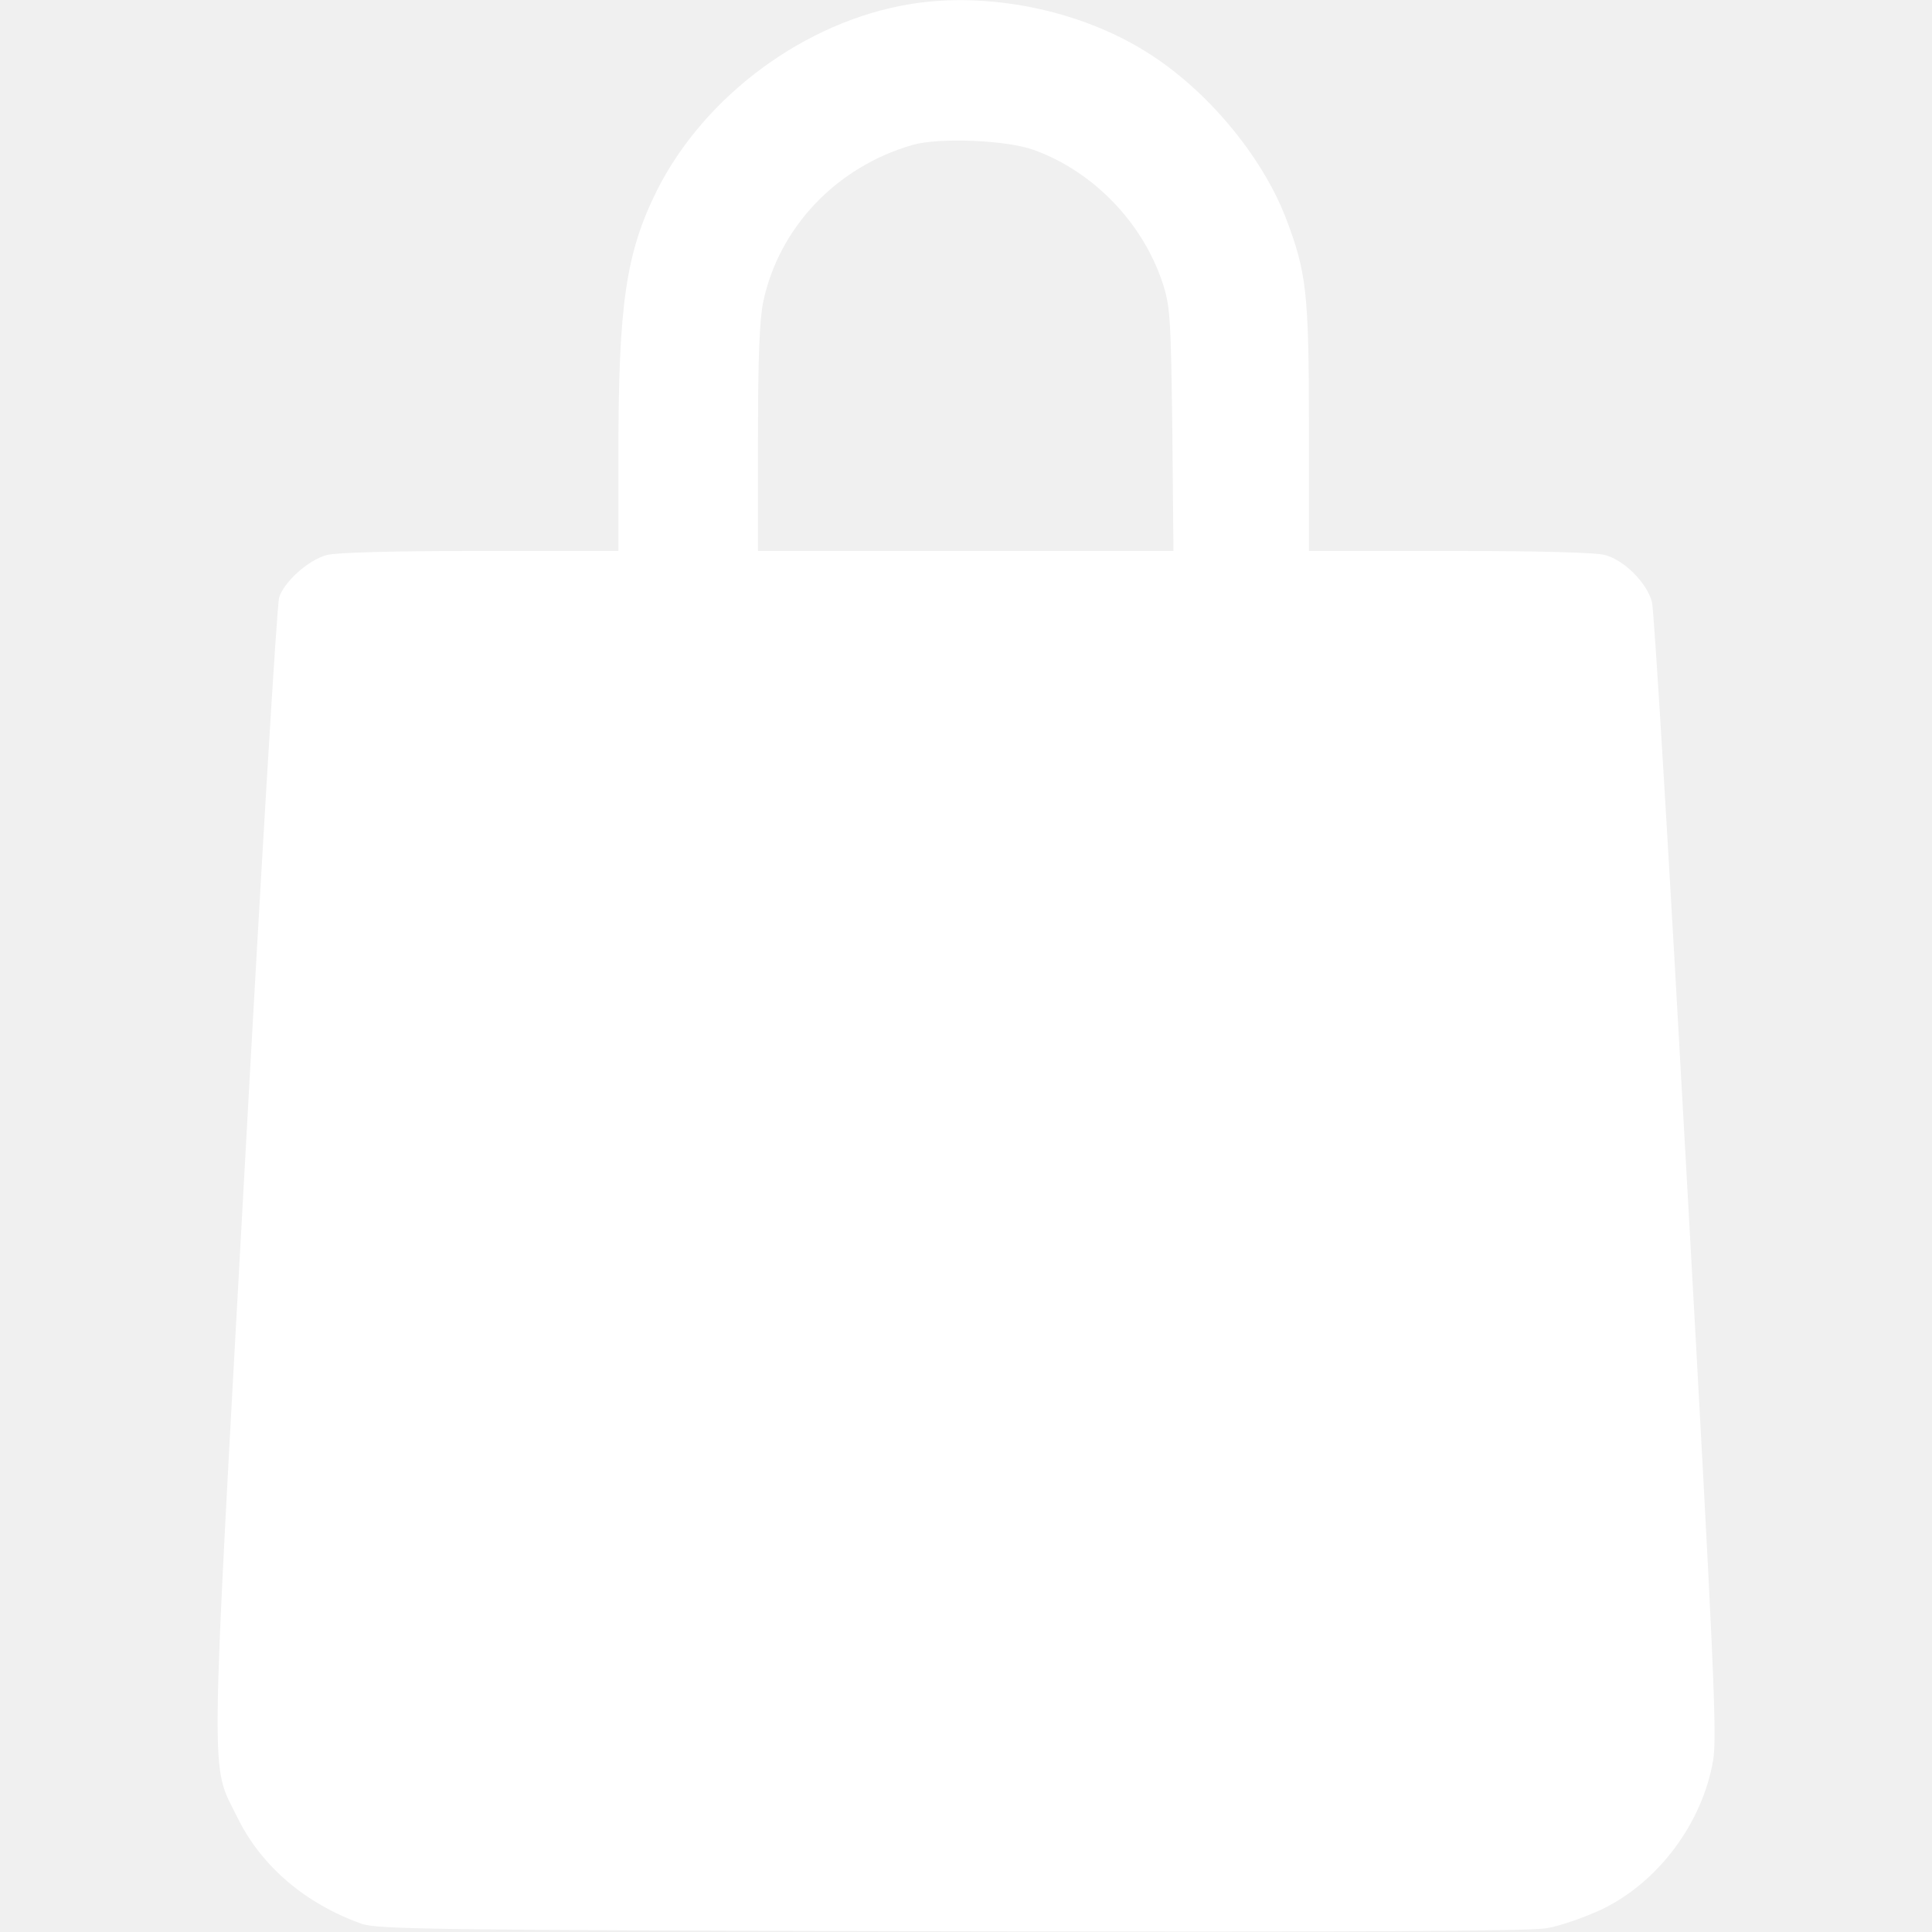
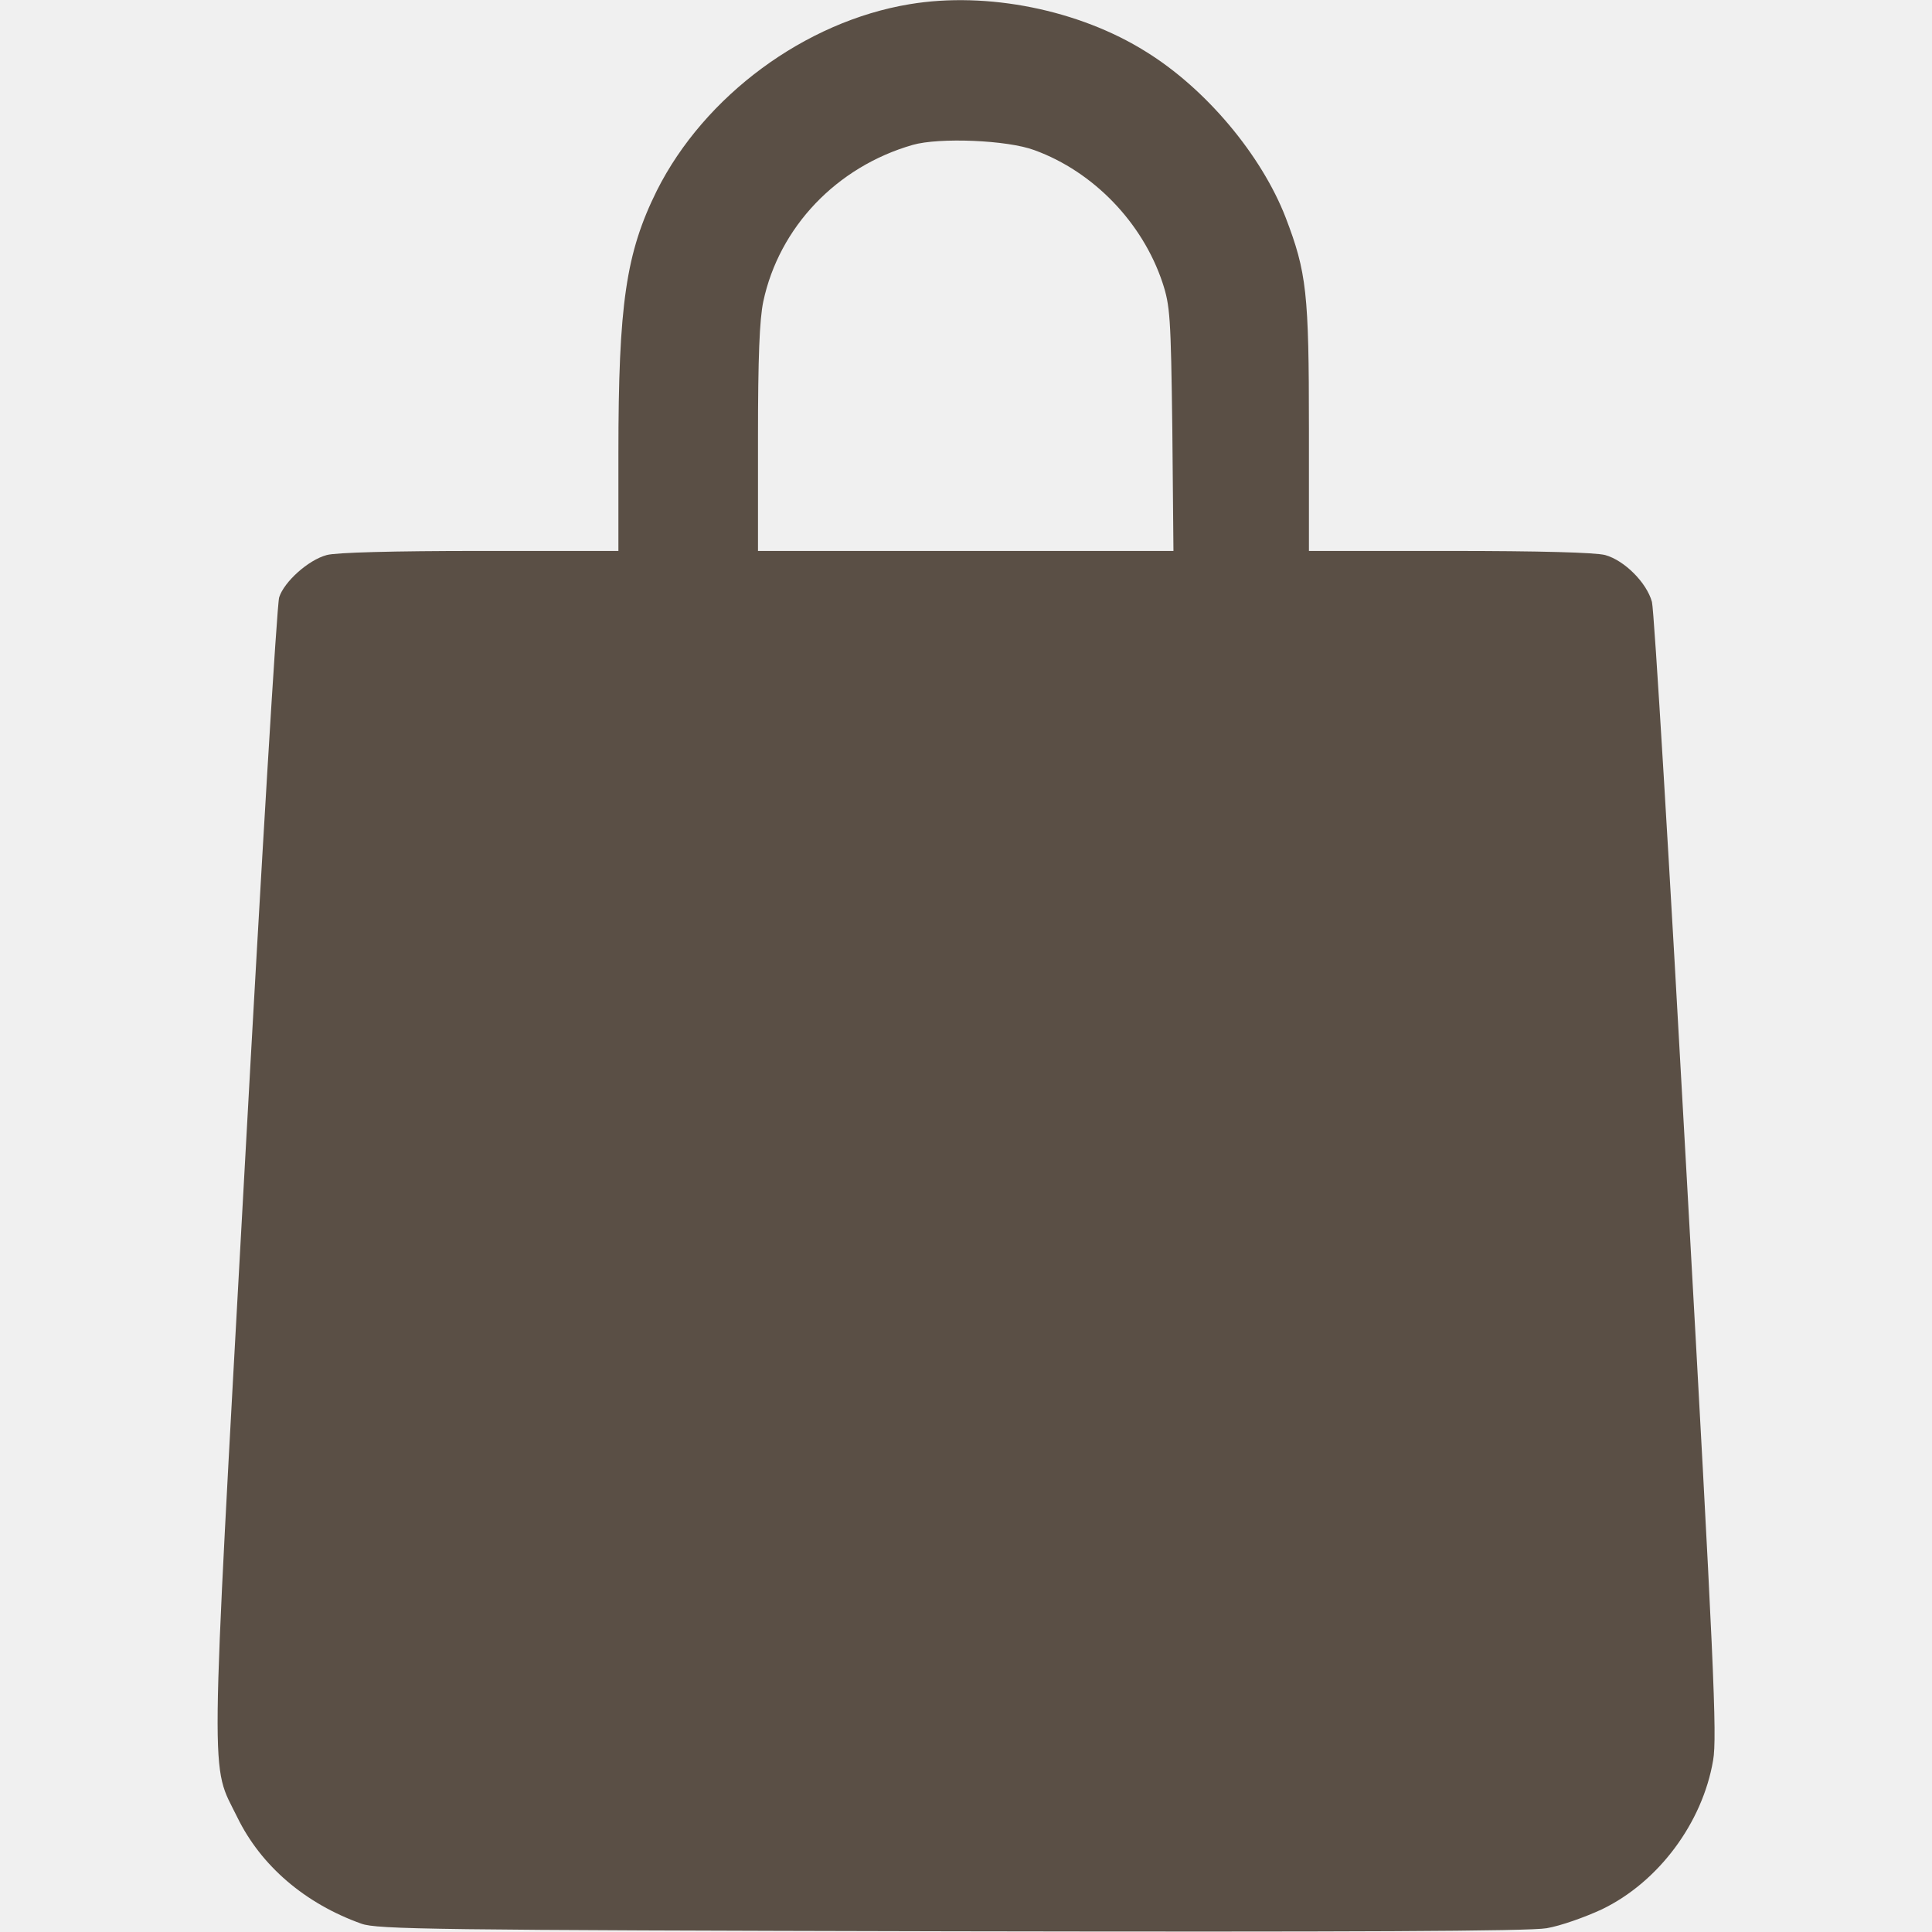
<svg xmlns="http://www.w3.org/2000/svg" width="24" height="24" viewBox="0 0 24 24" fill="none">
-   <path d="M11.301 0.052C9.998 0.267 8.751 1.191 8.16 2.367C7.776 3.141 7.682 3.778 7.682 5.634V6.844H5.962C4.888 6.844 4.171 6.863 4.059 6.895C3.829 6.956 3.529 7.228 3.468 7.42C3.44 7.505 3.248 10.711 3.037 14.555C2.606 22.378 2.61 21.886 2.948 22.575C3.243 23.18 3.792 23.648 4.49 23.897C4.687 23.967 5.371 23.977 11.807 23.991C16.795 24 18.998 23.991 19.213 23.953C19.382 23.925 19.687 23.817 19.898 23.719C20.601 23.381 21.149 22.645 21.281 21.867C21.332 21.577 21.29 20.648 20.952 14.602C20.741 10.786 20.549 7.58 20.521 7.477C20.456 7.238 20.179 6.961 19.94 6.895C19.818 6.863 19.134 6.844 18.009 6.844H16.26V5.32C16.26 3.638 16.232 3.384 15.97 2.7C15.67 1.927 14.981 1.102 14.235 0.642C13.406 0.122 12.262 -0.108 11.301 0.052ZM12.852 1.866C13.584 2.133 14.193 2.766 14.441 3.511C14.535 3.797 14.545 3.928 14.563 5.33L14.577 6.844H11.999H9.416V5.447C9.416 4.434 9.435 3.97 9.482 3.745C9.679 2.822 10.392 2.072 11.338 1.8C11.666 1.706 12.515 1.739 12.852 1.866Z" fill="white" />
+   <path d="M11.301 0.052C9.998 0.267 8.751 1.191 8.16 2.367C7.776 3.141 7.682 3.778 7.682 5.634V6.844H5.962C4.888 6.844 4.171 6.863 4.059 6.895C3.829 6.956 3.529 7.228 3.468 7.42C3.44 7.505 3.248 10.711 3.037 14.555C2.606 22.378 2.61 21.886 2.948 22.575C3.243 23.18 3.792 23.648 4.49 23.897C4.687 23.967 5.371 23.977 11.807 23.991C16.795 24 18.998 23.991 19.213 23.953C19.382 23.925 19.687 23.817 19.898 23.719C20.601 23.381 21.149 22.645 21.281 21.867C21.332 21.577 21.29 20.648 20.952 14.602C20.741 10.786 20.549 7.58 20.521 7.477C20.456 7.238 20.179 6.961 19.94 6.895C19.818 6.863 19.134 6.844 18.009 6.844H16.26V5.32C16.26 3.638 16.232 3.384 15.97 2.7C15.67 1.927 14.981 1.102 14.235 0.642C13.406 0.122 12.262 -0.108 11.301 0.052ZM12.852 1.866C13.584 2.133 14.193 2.766 14.441 3.511C14.535 3.797 14.545 3.928 14.563 5.33L14.577 6.844H11.999H9.416V5.447C9.416 4.434 9.435 3.97 9.482 3.745C9.679 2.822 10.392 2.072 11.338 1.8C11.666 1.706 12.515 1.739 12.852 1.866Z" fill="#5A4F45" />
</svg>
